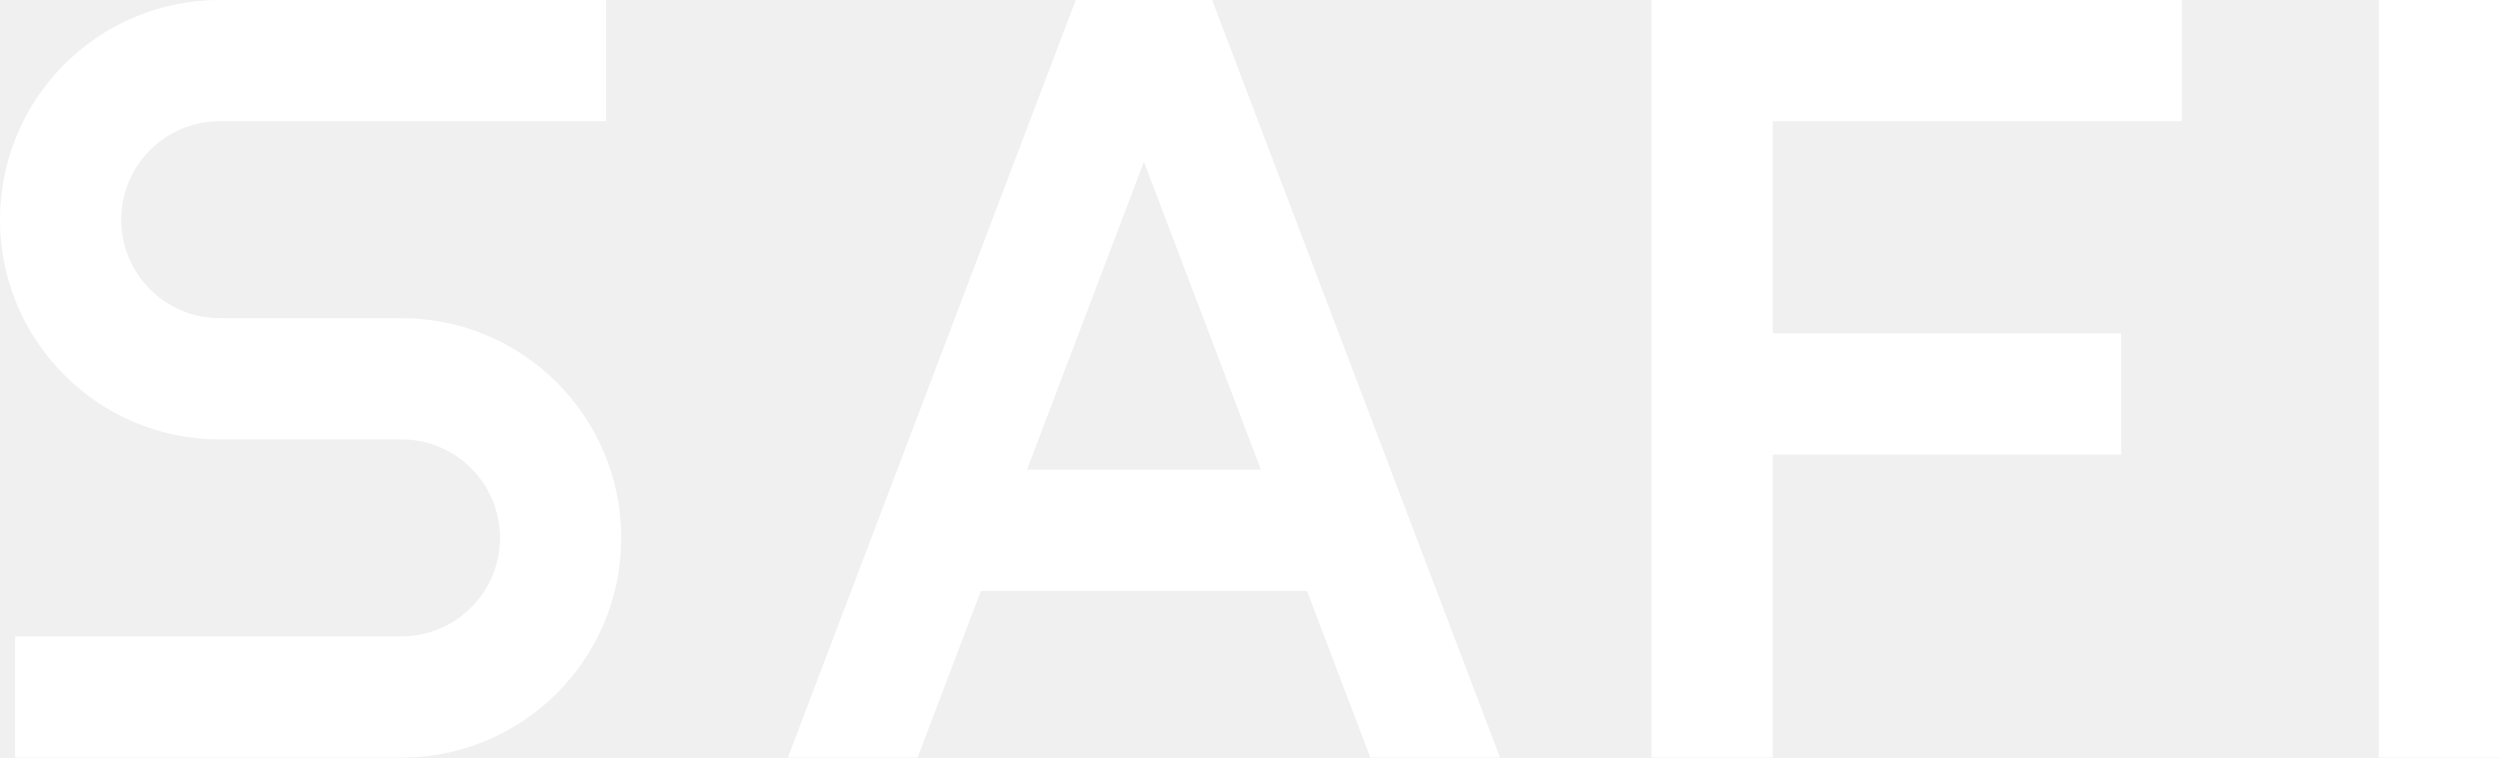
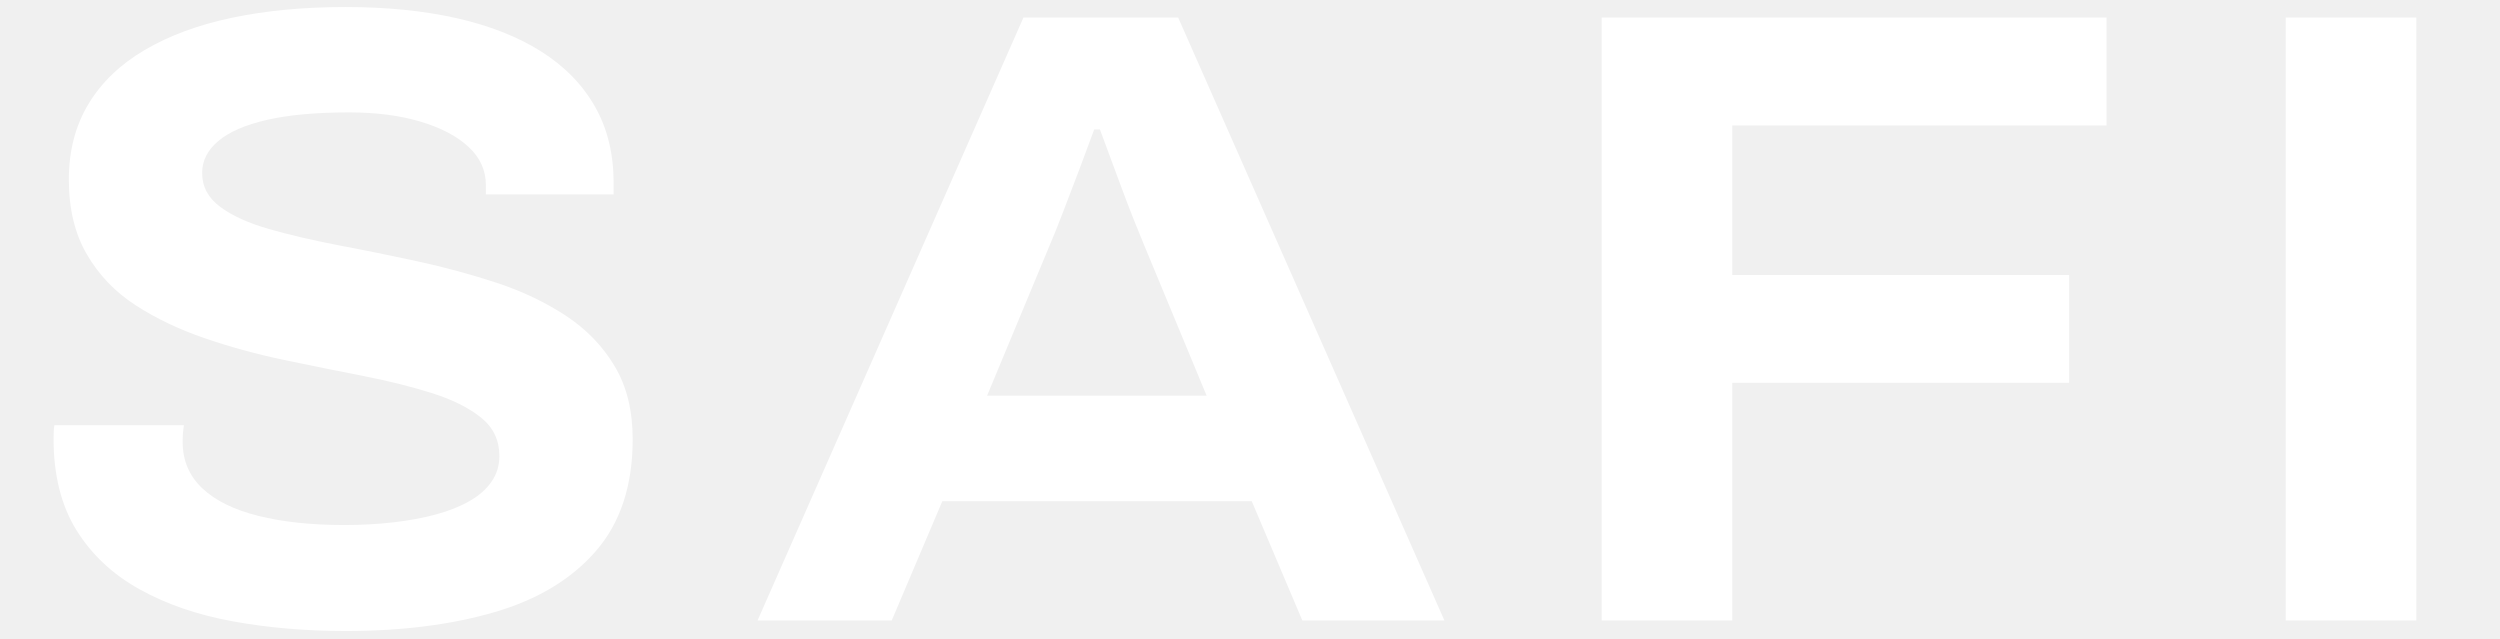
- <svg xmlns="http://www.w3.org/2000/svg" viewBox="0 0 330 100" role="img" aria-label="SAFI">
-   <path fill="#FFFFFF" d="M29 58 L53 58 A13 13 0 1 1 53 84 L2 84 L2 100 L53 100 A29 29 0 1 0 53 42 L29 42 A13 13 0 1 1 29 16 L80 16 L80 0 L29 0 A29 29 0 1 0 29 58Z M172.524 78 L180.884 100 L198 100 L160 0 L142 0 L104 100 L121.116 100 L129.476 78 L172.524 78Z M135.556 62 L151 21.359 L166.444 62 L135.556 62Z M234 0 L218 0 L218 100 L234 100 L234 60 L280 60 L280 44 L234 44 L234 16 L288 16 L288 0 L234 0Z M314 100 L330 100 L330 0 L314 0 L314 100Z" />
+ <svg xmlns="http://www.w3.org/2000/svg" viewBox="-10 -20.6 2847.0 727.2" role="img" aria-label="SAFI">
+   <path fill="#FFFFFF" transform="translate(0.00 0.00) scale(1)" d="M383.8 698Q315.6 698 255.2 687Q194.7 676 148.8 650.4Q102.9 624.9 76.9 582.9Q51 540.9 51 479Q51 475.1 51.2 470.7Q51.4 466.2 52 463.6H199.4Q198.9 466.6 198.4 471.9Q198 477.3 198 482.5Q198 514.3 220.3 535.4Q242.6 556.5 284.3 566.9Q325.9 577.3 382 577.3Q411.7 577.3 438.2 574.2Q464.7 571.2 486.7 565.2Q508.7 559.2 524.9 549.9Q541.2 540.5 549.9 527.7Q558.7 514.9 558.7 498.7Q558.7 471.9 538.1 455.2Q517.6 438.5 482.6 427.3Q447.7 416.2 403.9 407.6Q360.1 399 313.5 389.3Q267 379.6 223.2 364.6Q179.4 349.6 144.4 327Q109.5 304.4 89 269.2Q68.4 234.1 68.4 183.9Q68.4 134.9 90.7 97.9Q112.9 61 154.7 36.4Q196.4 11.8 254.3 -0.4Q312.2 -12.6 383.4 -12.6Q453.2 -12.6 509.6 0Q566 12.7 606.1 37.9Q646.1 63.2 667.4 100.5Q688.7 137.8 688.8 187.1V200.8H543.3V190Q543.3 165 523.6 146.7Q503.8 128.3 468.8 117.9Q433.7 107.4 387.6 107.4Q331.3 107.4 294.1 115.9Q257 124.4 238.6 140Q220.2 155.5 220.2 176.3Q220.2 199.8 240.8 215Q261.3 230.2 296.3 240.2Q331.2 250.2 375 258.6Q418.8 266.9 465.4 277Q511.9 287.1 555.7 301.5Q599.5 316 634.5 339Q669.4 362 689.9 396.3Q710.5 430.5 710.5 479.6Q710.5 558.6 668.7 606.8Q626.9 655 553.2 676.5Q479.5 698 383.8 698ZM852.7 686 1155.5 -0.6H1331.7L1634.9 686H1473.1L1415.5 550.2H1063.1L1005.5 686ZM1114.1 430H1364.1L1292.8 258.2Q1288.4 247.8 1281.2 229.7Q1274 211.6 1266.5 191.3Q1259 171.1 1252.4 153.3Q1245.8 135.5 1242.6 126.8H1236.1Q1228.9 146.5 1219.2 172.2Q1209.5 197.9 1200.4 221.4Q1191.4 244.8 1185.4 258.7ZM1814 686V-0.6H2388.9V122.3H1962.7V292.6H2346.3V415.3H1962.7V686ZM2593 686V-0.6H2741.7V686Z" />
</svg>
